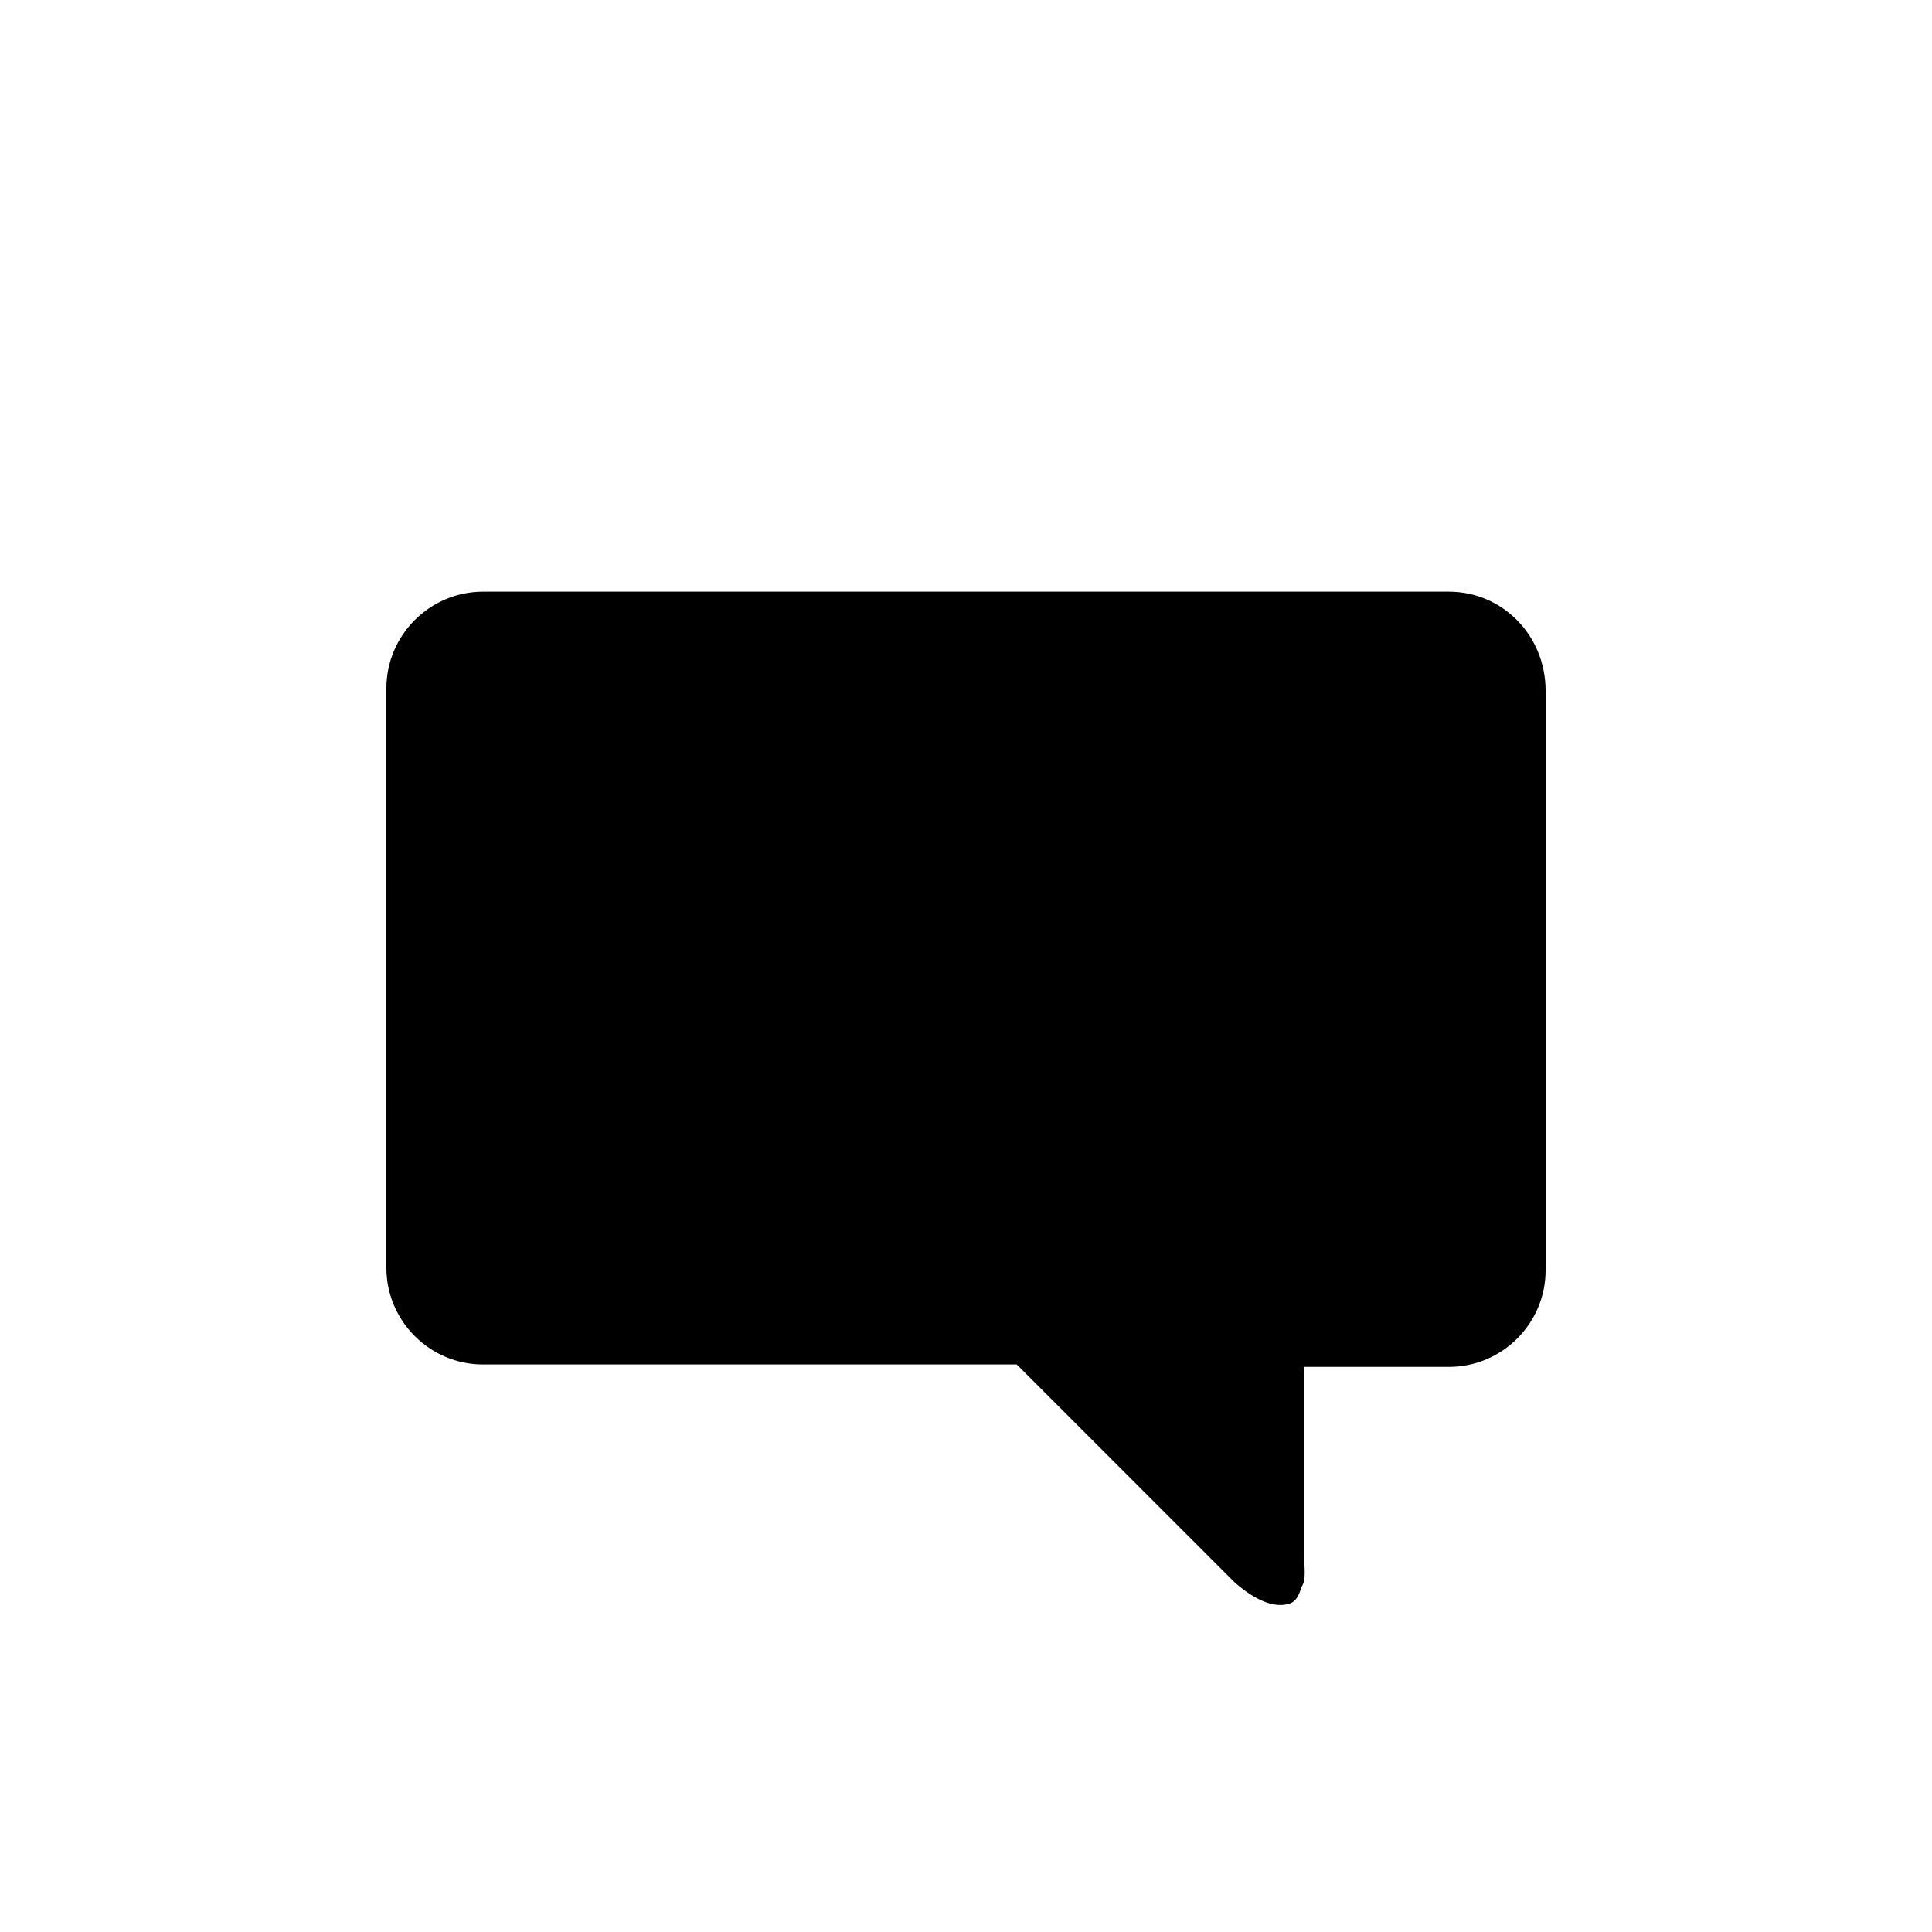
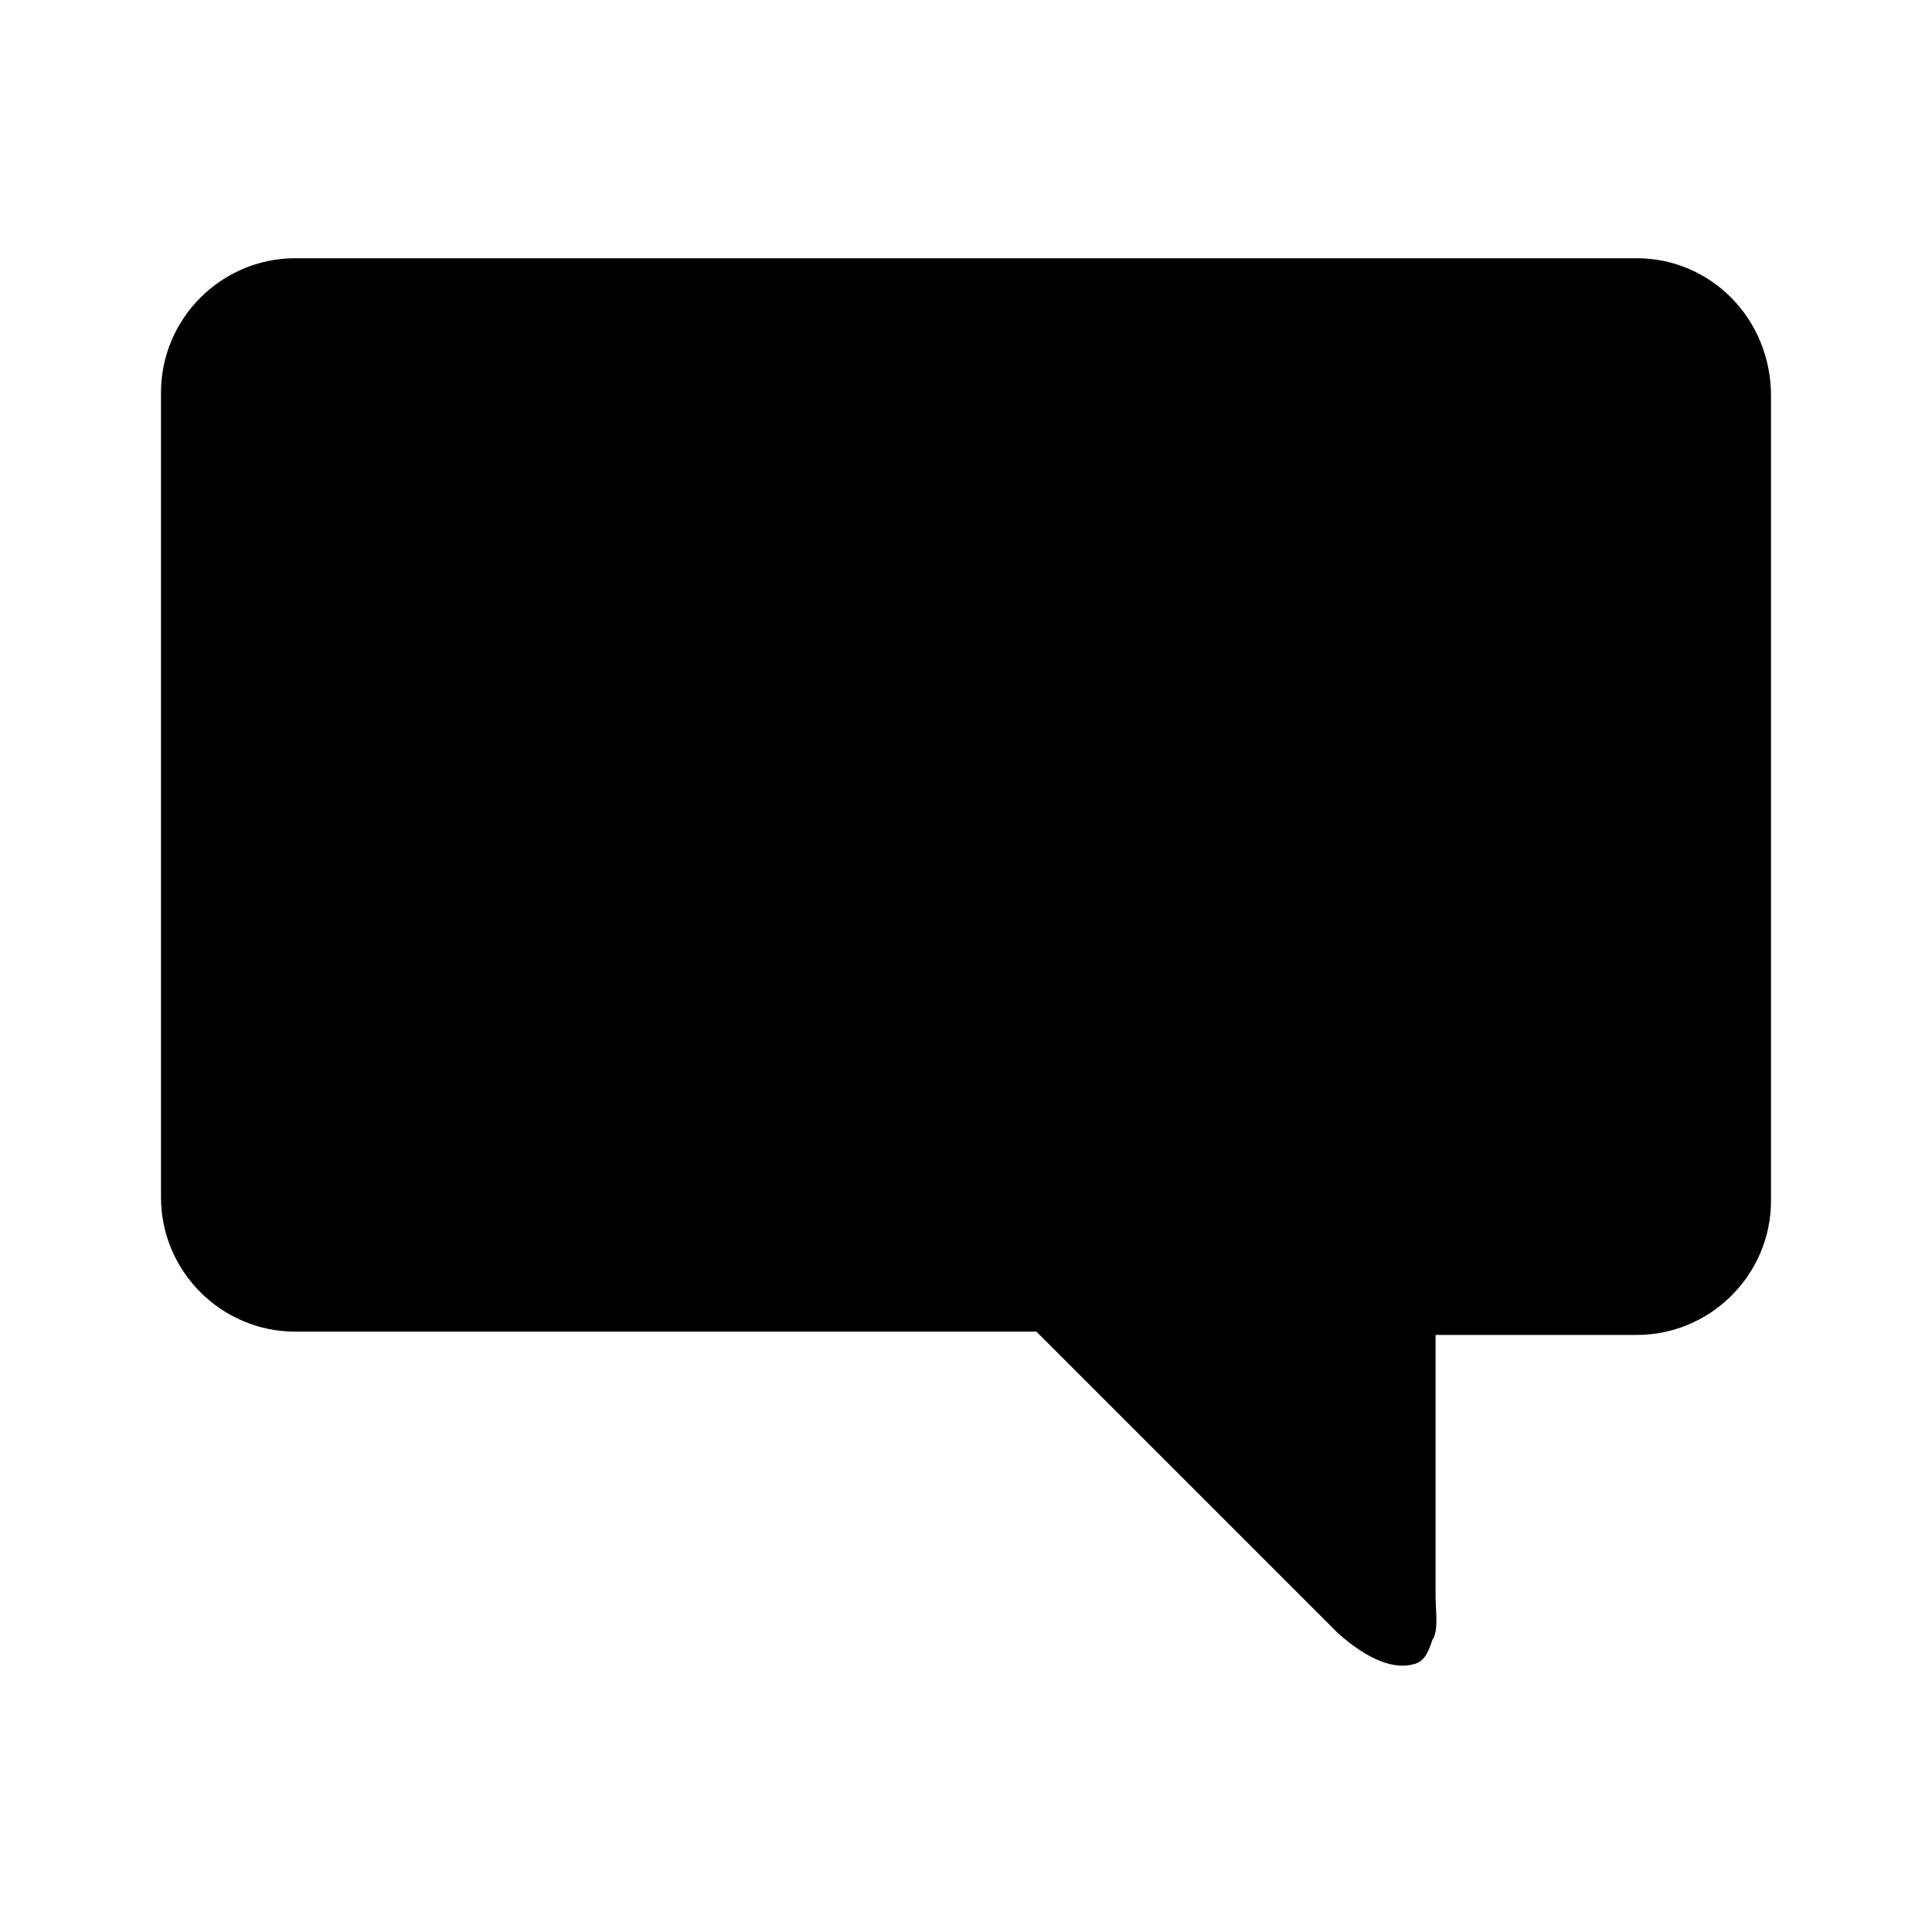
- <svg xmlns="http://www.w3.org/2000/svg" width="80" height="80" viewBox="0 0 80 80">
-   <path d="M60 24.5H20c-2.2 0-4 1.8-4 4v24c0 2.2 1.8 4 4 4h22.1l9 9c.9.8 1.7 1.1 2.3.9.3-.1.4-.4.5-.7.2-.3.1-.8.1-1.4v-7.7h6c2.2 0 4-1.8 4-4v-24c0-2.3-1.8-4.1-4-4.1z" />
+ <svg xmlns="http://www.w3.org/2000/svg" height="24" viewBox="0 0 24 24" width="24">
+   <path d="M20.333 3.208H3.667C2.75 3.208 2 3.958 2 4.875v10c0 .917.75 1.667 1.667 1.667h9.208l3.75 3.75c.375.333.708.458.958.375.125-.042.167-.167.209-.292.083-.125.041-.333.041-.583v-3.209h2.5c.917 0 1.667-.75 1.667-1.666v-10c0-.959-.75-1.709-1.667-1.709z" />
</svg>
